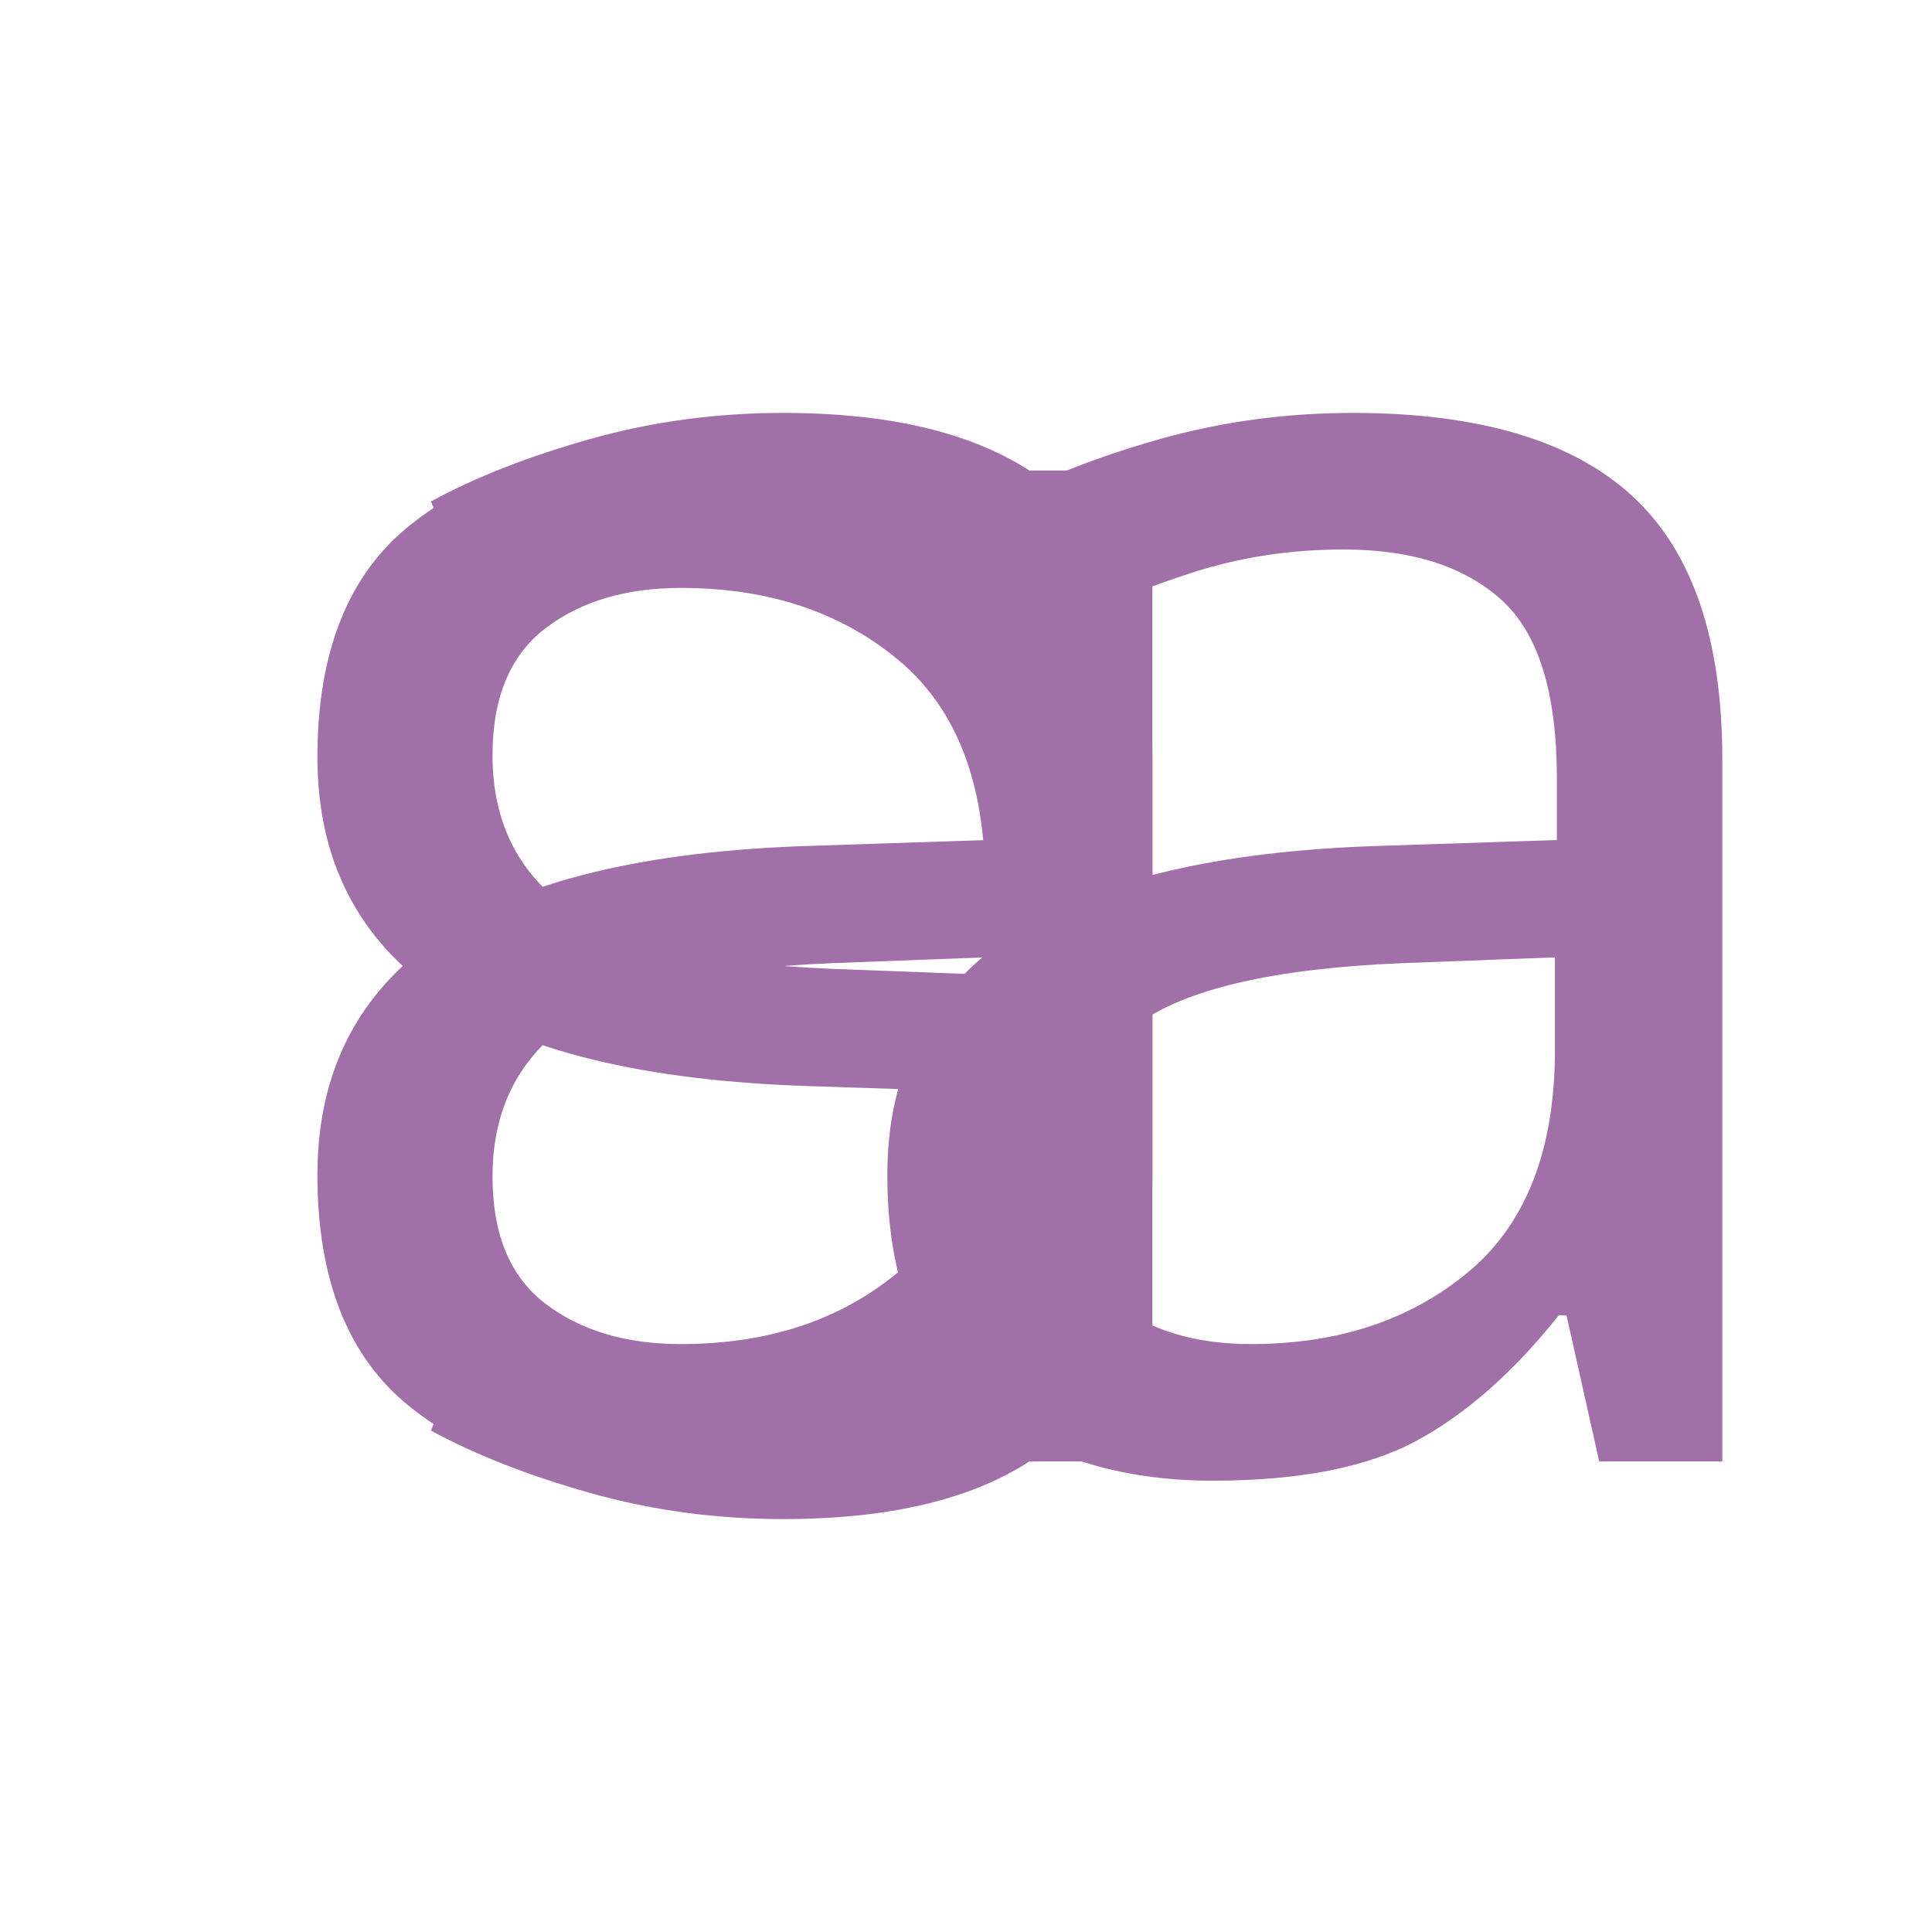
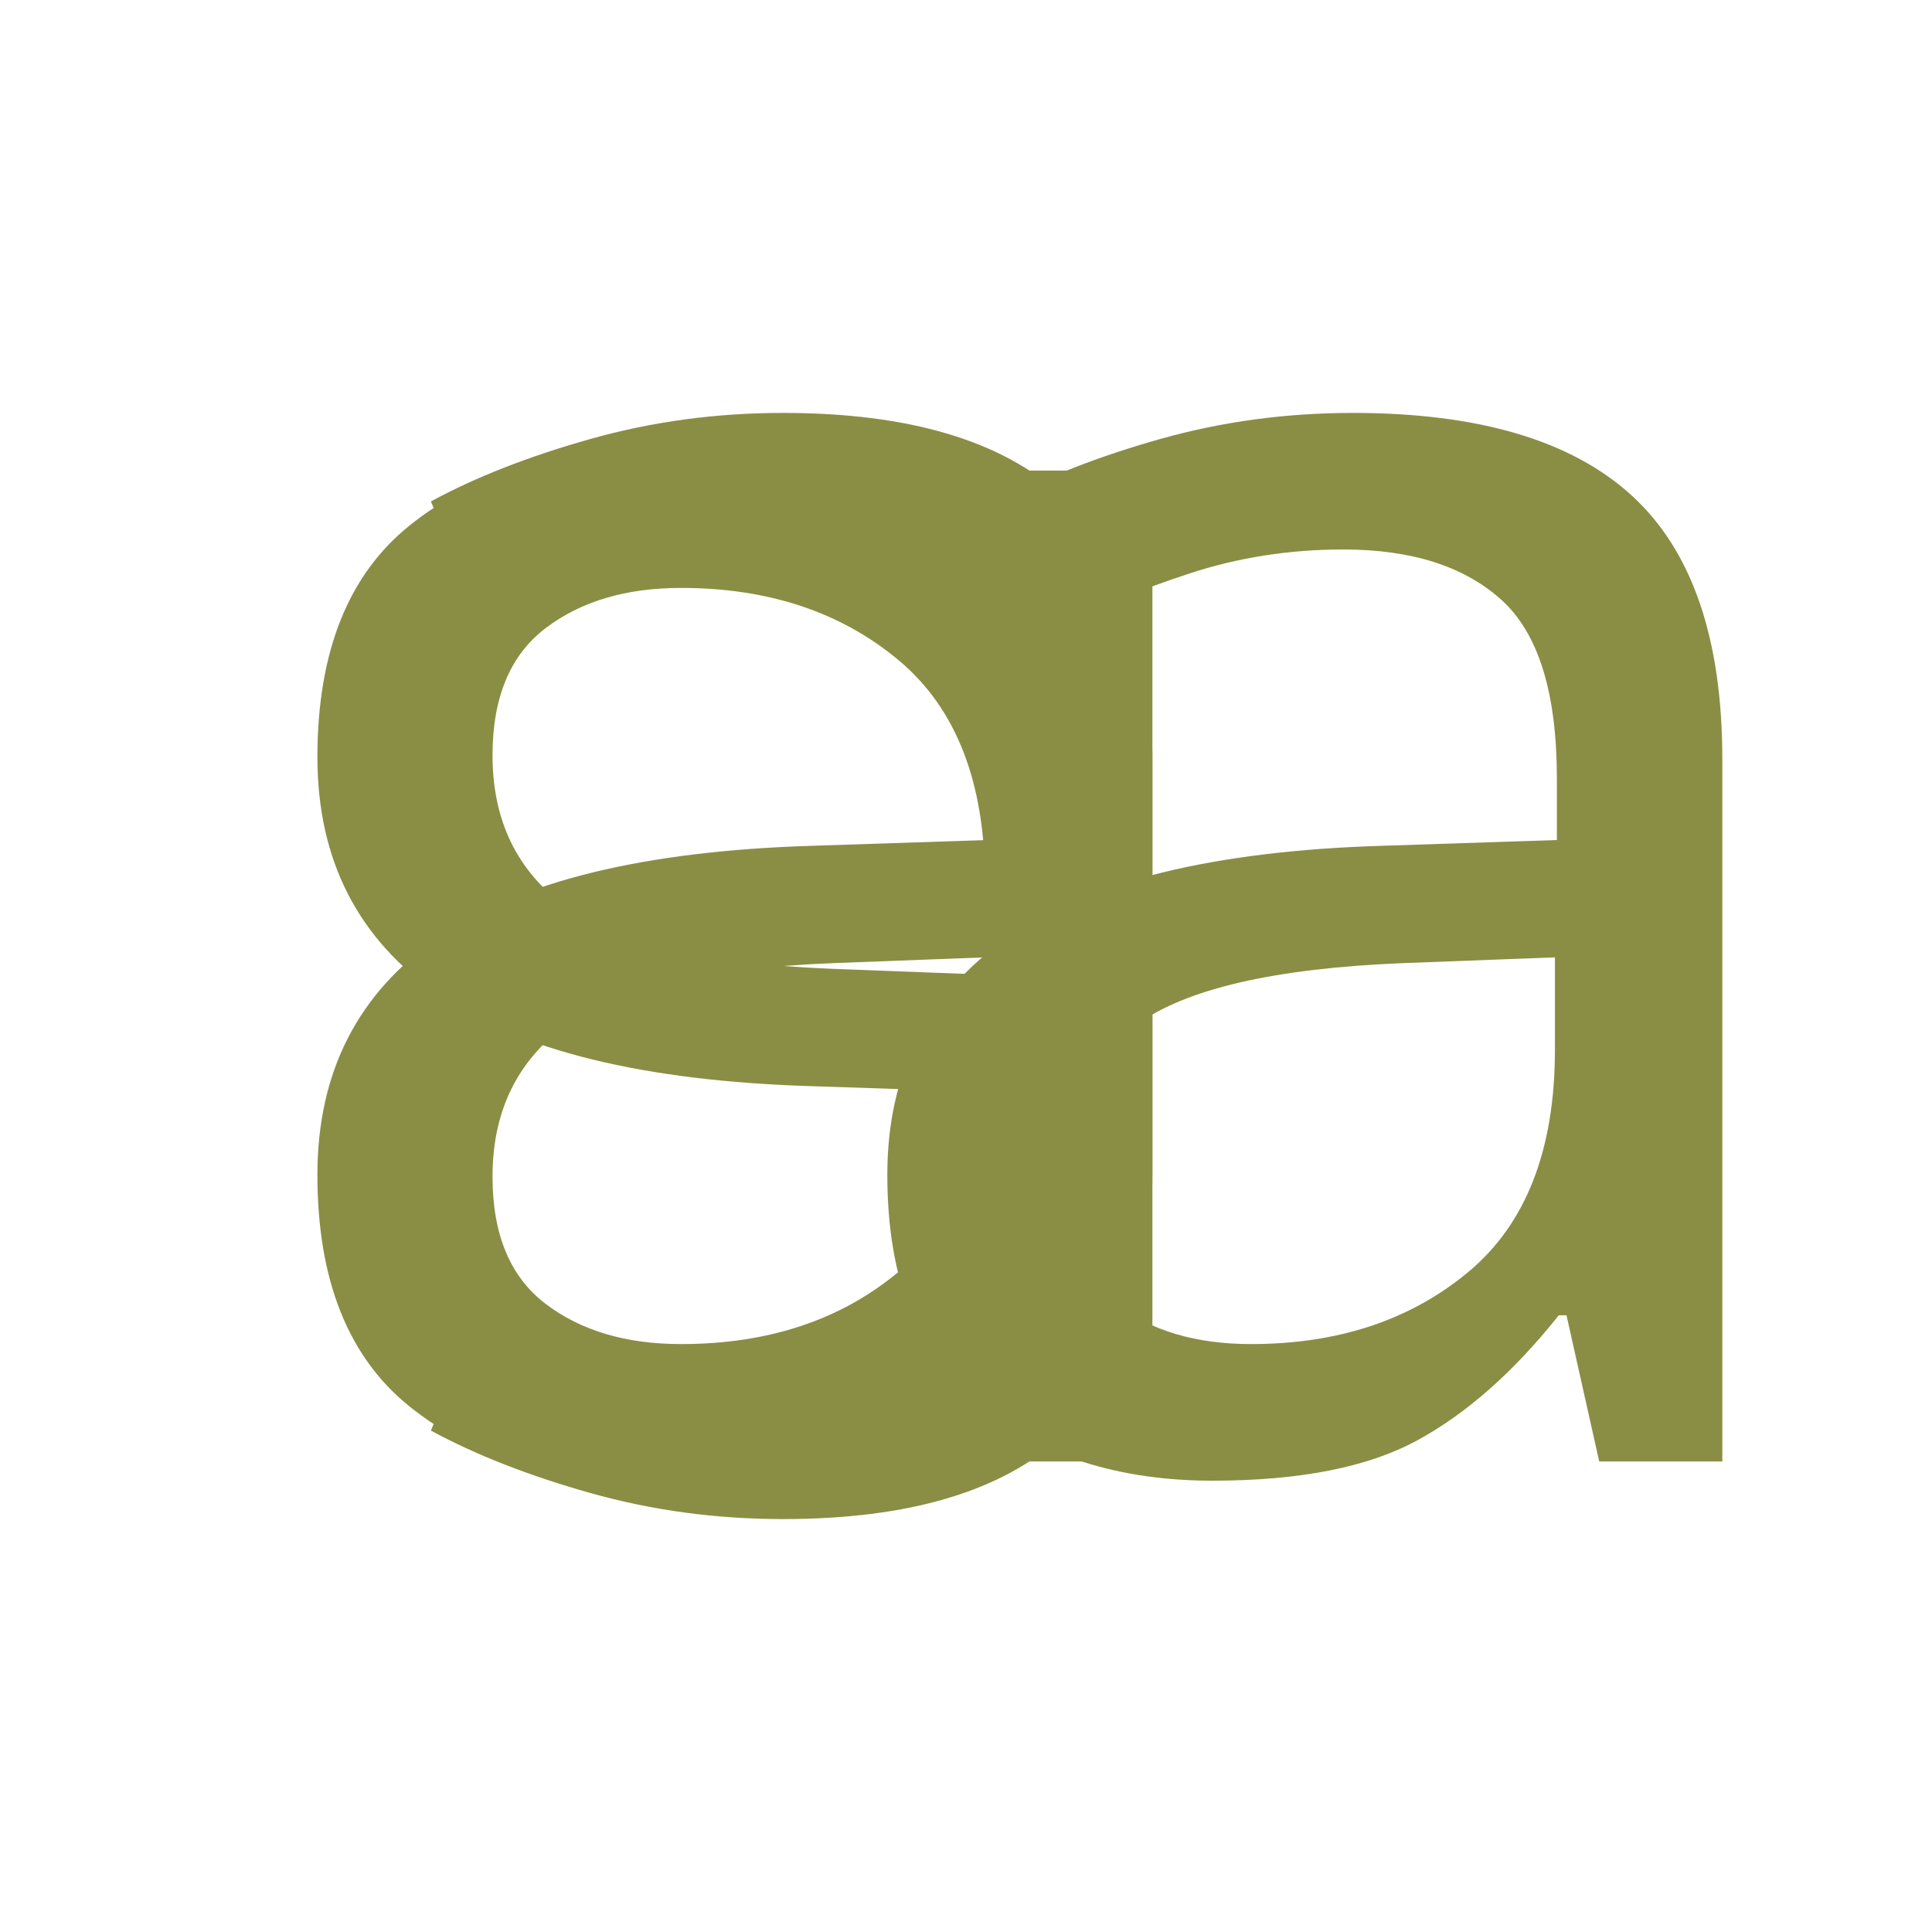
<svg xmlns="http://www.w3.org/2000/svg" version="1.1" id="Layer_1" x="0px" y="0px" viewBox="0 0 512 512" enable-background="new 0 0 512 512" xml:space="preserve">
-   <text transform="matrix(1 0 0 1 60.6648 387.3031)" fill="#A170A8" font-family="'CoreMellow15','LibreBaskerville-Bold'" font-size="509.882">a</text>
-   <text transform="matrix(1 0 0 1 211.6979 387.3031)" fill="#A170A8" font-family="'CoreMellow15','LibreBaskerville-Bold'" font-size="509.882">a</text>
-   <text transform="matrix(1 0 0 -1 60.6654 124.6982)" fill="#A170A8" font-family="'CoreMellow15','LibreBaskerville-Bold'" font-size="509.882">a</text>
+   <text transform="matrix(1 0 0 1 60.6647 387.3031)" fill="#8A8E44" font-family="'CoreMellow15','LibreBaskerville-Bold'" font-size="509.882">a</text>
+   <text transform="matrix(1 0 0 1 211.6978 387.3031)" fill="#8A8E44" font-family="'CoreMellow15','LibreBaskerville-Bold'" font-size="509.882">a</text>
+   <text transform="matrix(1 0 0 -1 60.6652 124.6959)" fill="#8A8E44" font-family="'CoreMellow15','LibreBaskerville-Bold'" font-size="509.882">a</text>
</svg>
